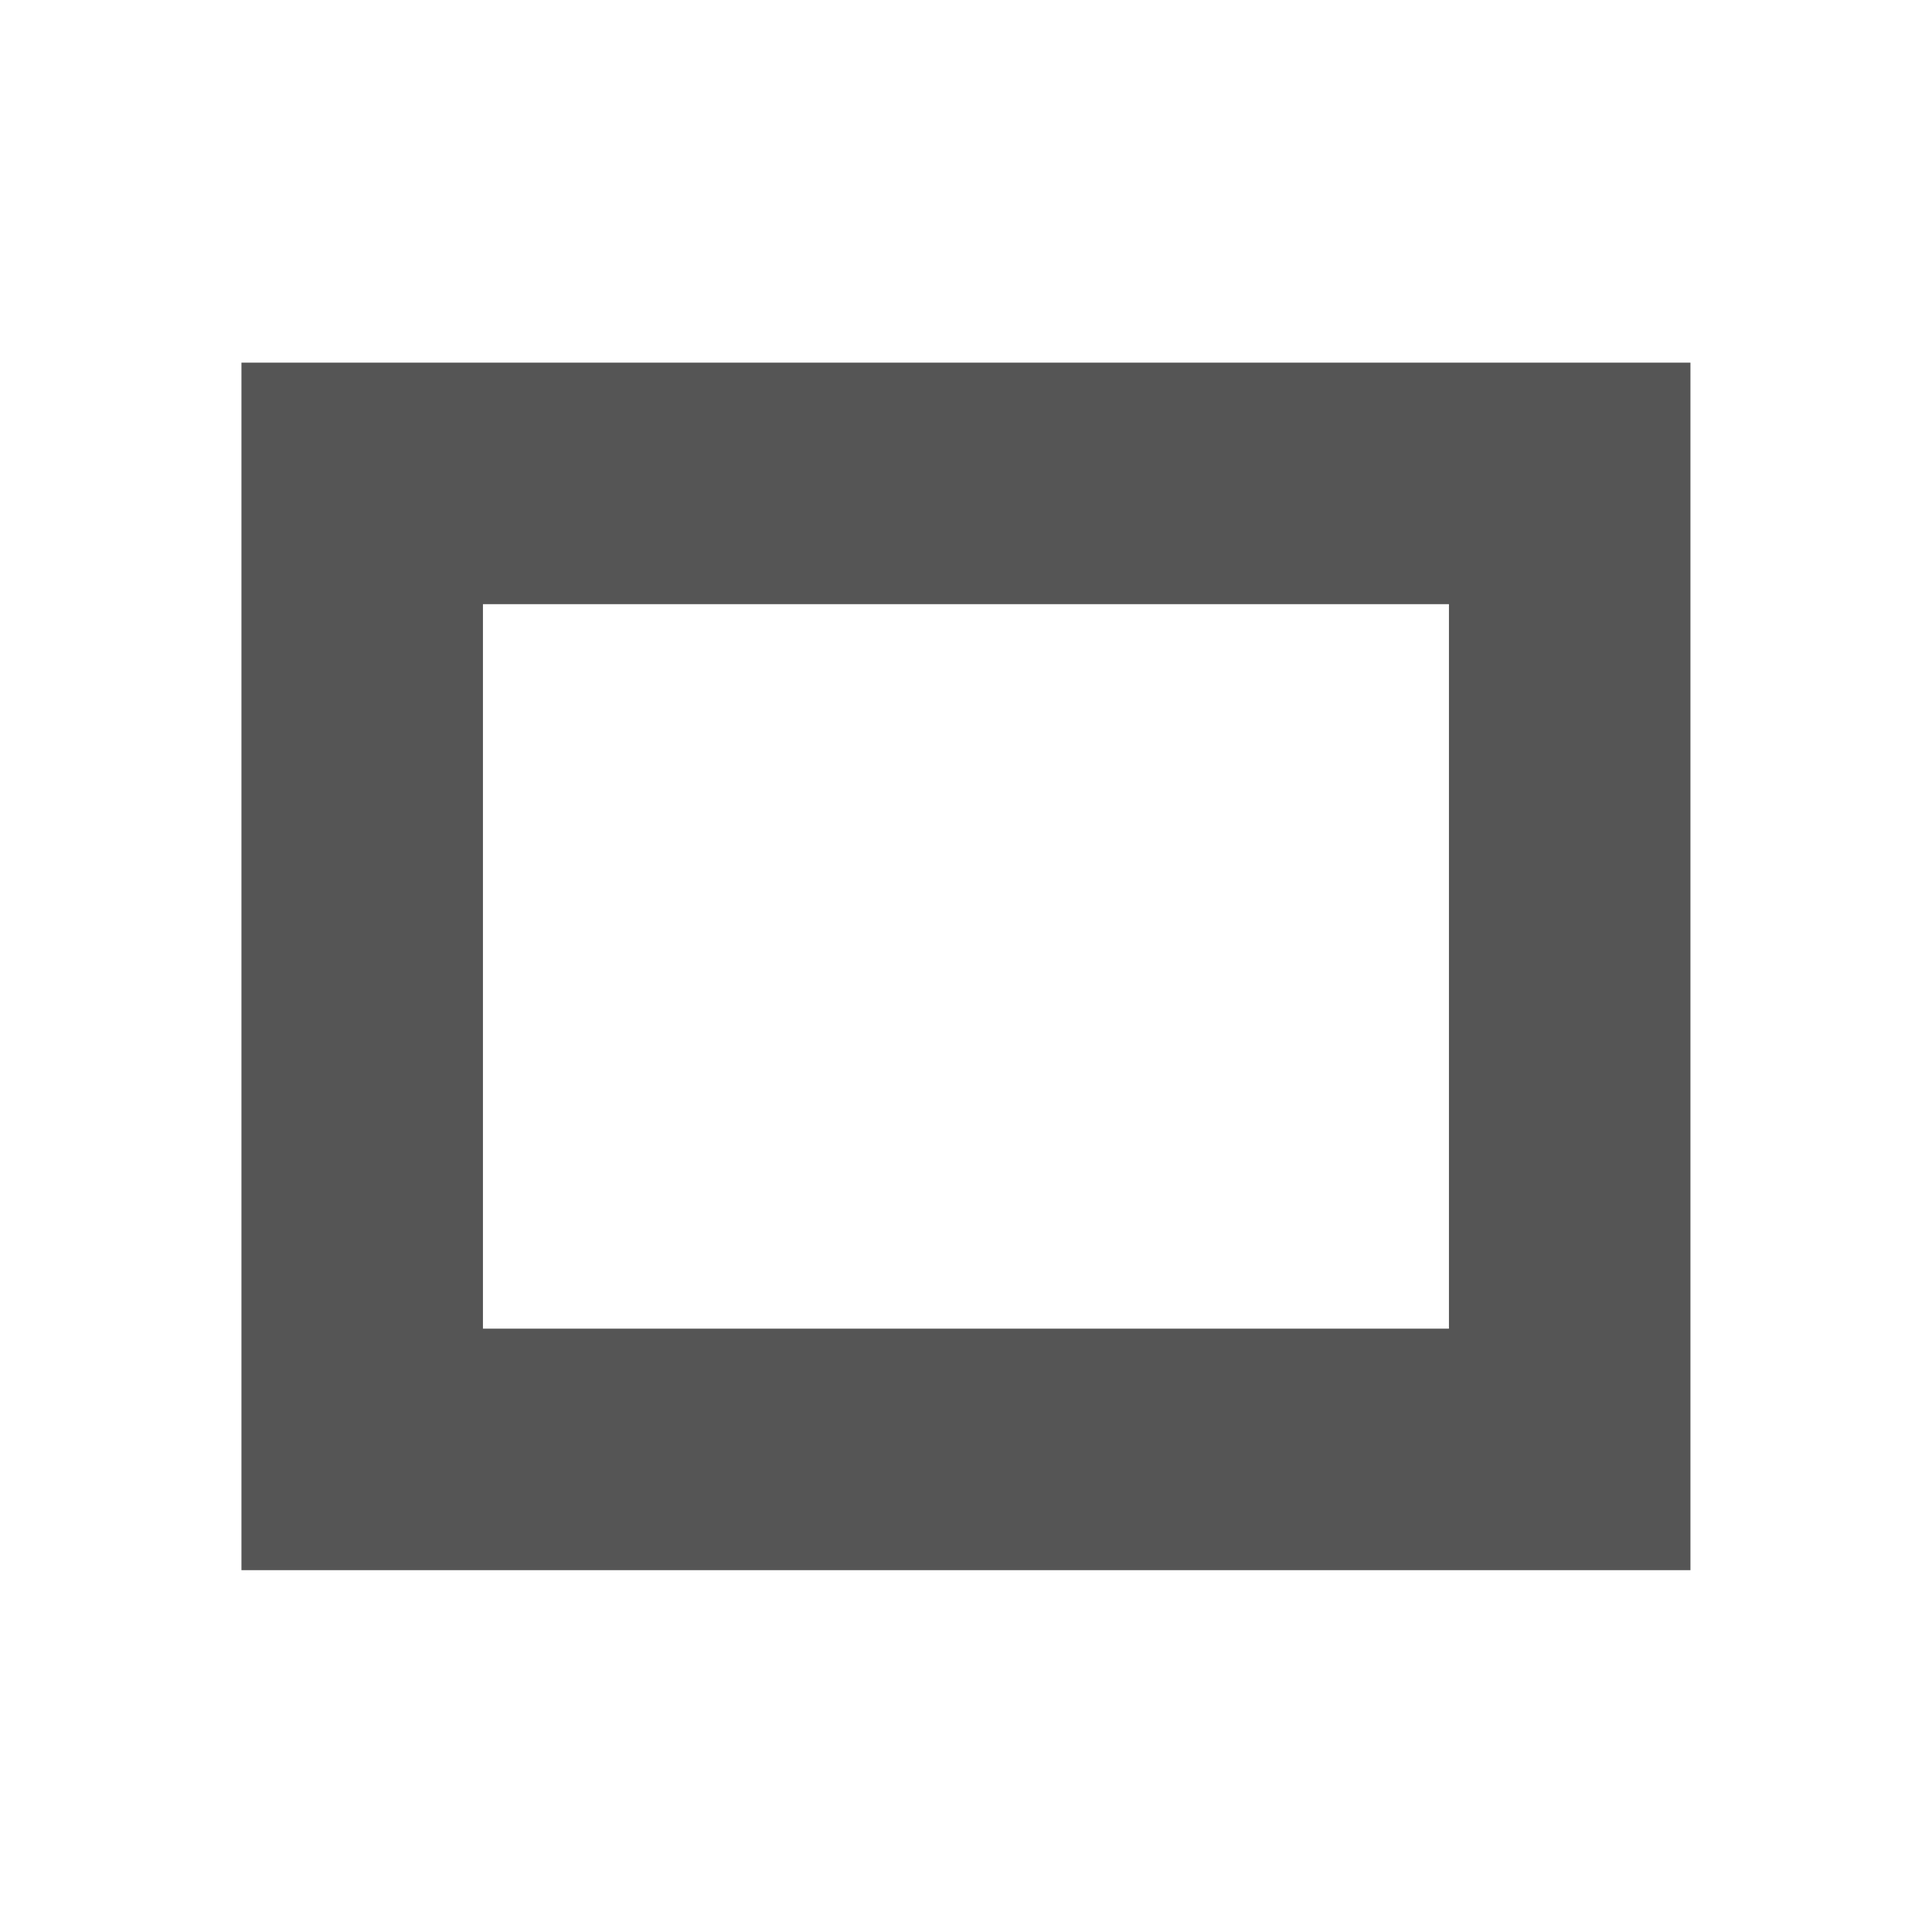
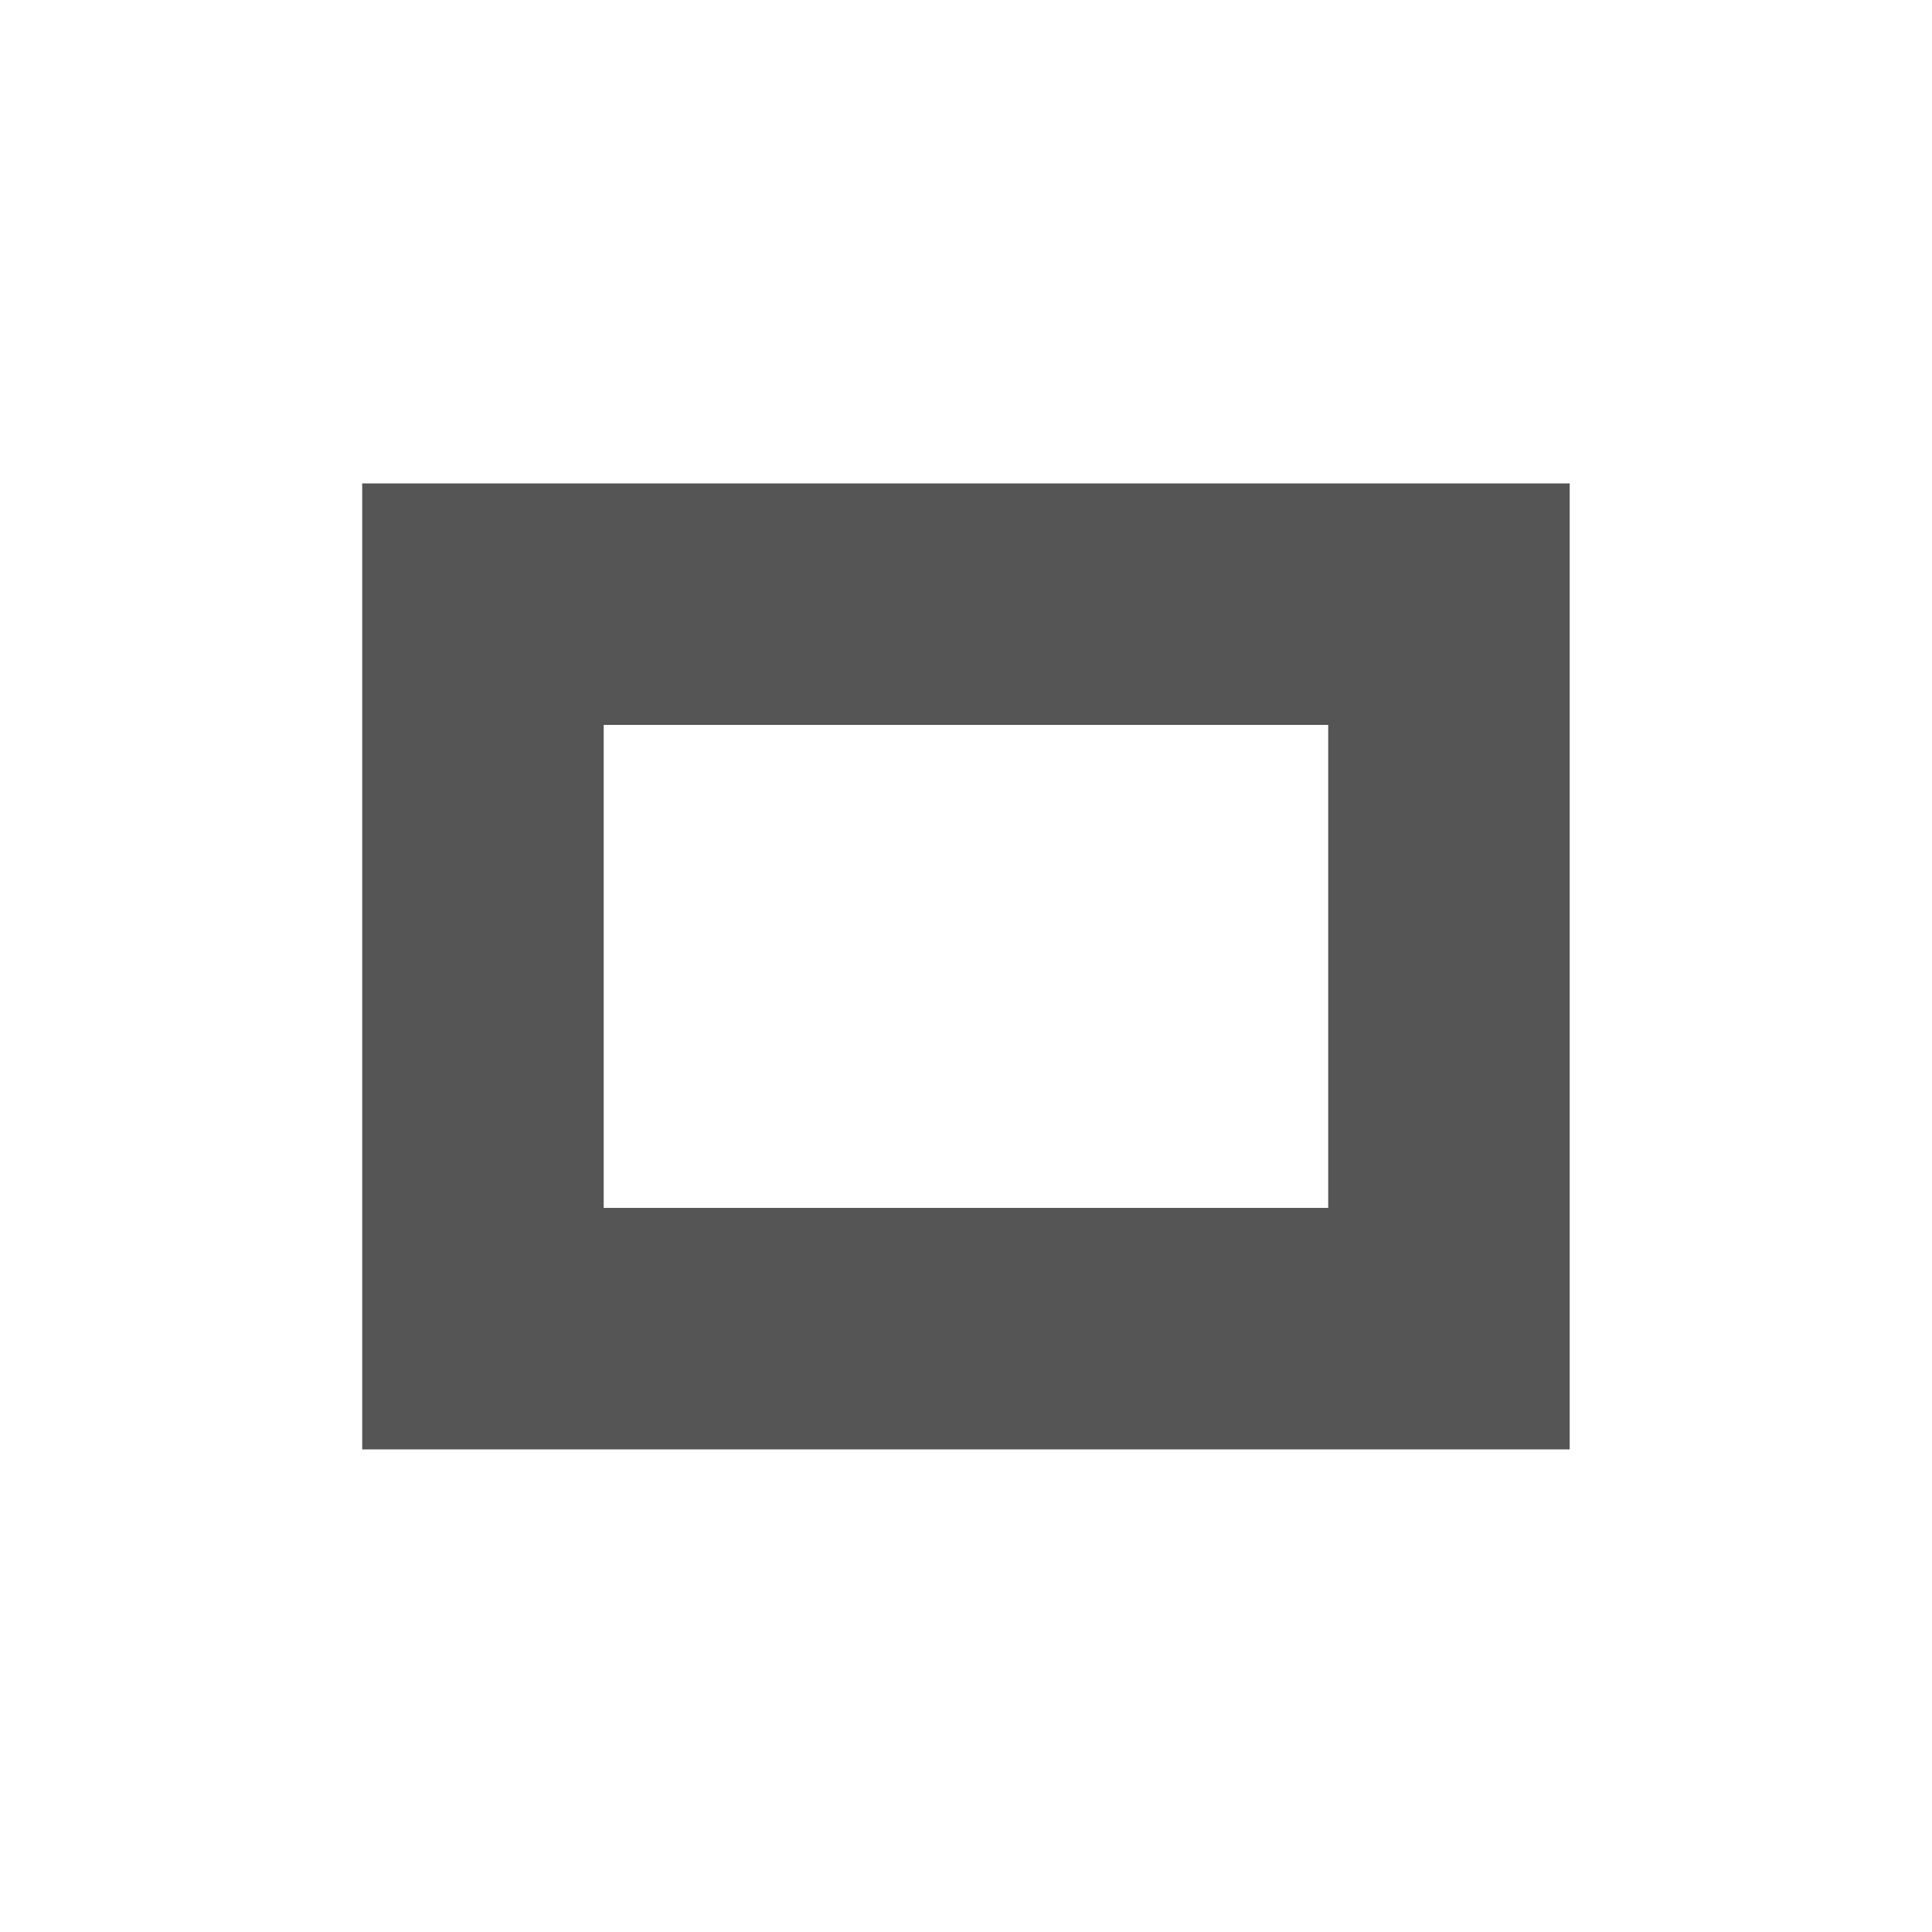
<svg xmlns="http://www.w3.org/2000/svg" xmlns:ns1="http://www.openswatchbook.org/uri/2009/osb" height="16" id="svg7384" style="enable-background:new" version="1.1" width="16">
  <defs id="defs7386">
    <linearGradient id="linearGradient5606" ns1:paint="solid">
      <stop id="stop5608" offset="0" style="stop-color:#000000;stop-opacity:1;" />
    </linearGradient>
-     <filter color-interpolation-filters="sRGB" id="filter7554">
+     <filter id="filter7554" style="color-interpolation-filters:sRGB">
      <feBlend id="feBlend7556" in2="BackgroundImage" mode="darken" />
    </filter>
  </defs>
-   <g id="layer9" style="display:inline" transform="translate(-545.0004,59.00336)" />
-   <g id="layer10" style="display:inline;filter:url(#filter7554)" transform="translate(-545.0004,59.00336)" />
-   <g id="layer1" style="display:inline" transform="translate(-304.0002,-557.9966)" />
-   <g id="layer14" style="display:inline" transform="translate(-545.0004,59.00336)" />
-   <g id="layer15" style="display:inline" transform="translate(-545.0004,59.00336)" />
-   <g id="g71291" style="display:inline" transform="translate(-545.0004,59.00336)" />
-   <g id="layer2" style="display:inline" transform="translate(-304.0002,-407.9966)" />
-   <g id="g6058" style="display:inline" transform="translate(-304.0002,-407.9966)" />
-   <g id="layer12" style="display:inline" transform="translate(-545.0004,59.00336)">
-     <path d="m 547,-56 0,10 12,0 0,-10 z m 2,2 8,0 0,6 -8,0 z" id="path5866" style="fill:#555555;fill-opacity:1;stroke:none" />
+   <g id="layer9" style="display:inline" transform="translate(-305.0004,-180.9966)" />
+   <g id="layer10" style="display:inline;filter:url(#filter7554)" transform="translate(-305.0004,-180.9966)" />
+   <g id="layer1" style="display:inline" transform="translate(-64.00023,-797.9966)" />
+   <g id="layer14" style="display:inline" transform="translate(-305.0004,-180.9966)" />
+   <g id="layer15" style="display:inline" transform="translate(-305.0004,-180.9966)" />
+   <g id="g71291" style="display:inline" transform="translate(-305.0004,-180.9966)" />
+   <g id="layer2" style="display:inline" transform="translate(-64.00023,-647.9966)" />
+   <g id="g6058" style="display:inline" transform="translate(-64.00023,-647.9966)" />
+   <g id="layer12" style="display:inline" transform="translate(-305.0004,-180.9966)">
+     <path d="m 308,185 0,8 10,0 0,-8 z m 2,2 6,0 0,4 -6,0 z" id="path5866" style="fill:#555555;fill-opacity:1;stroke:none" />
  </g>
</svg>
